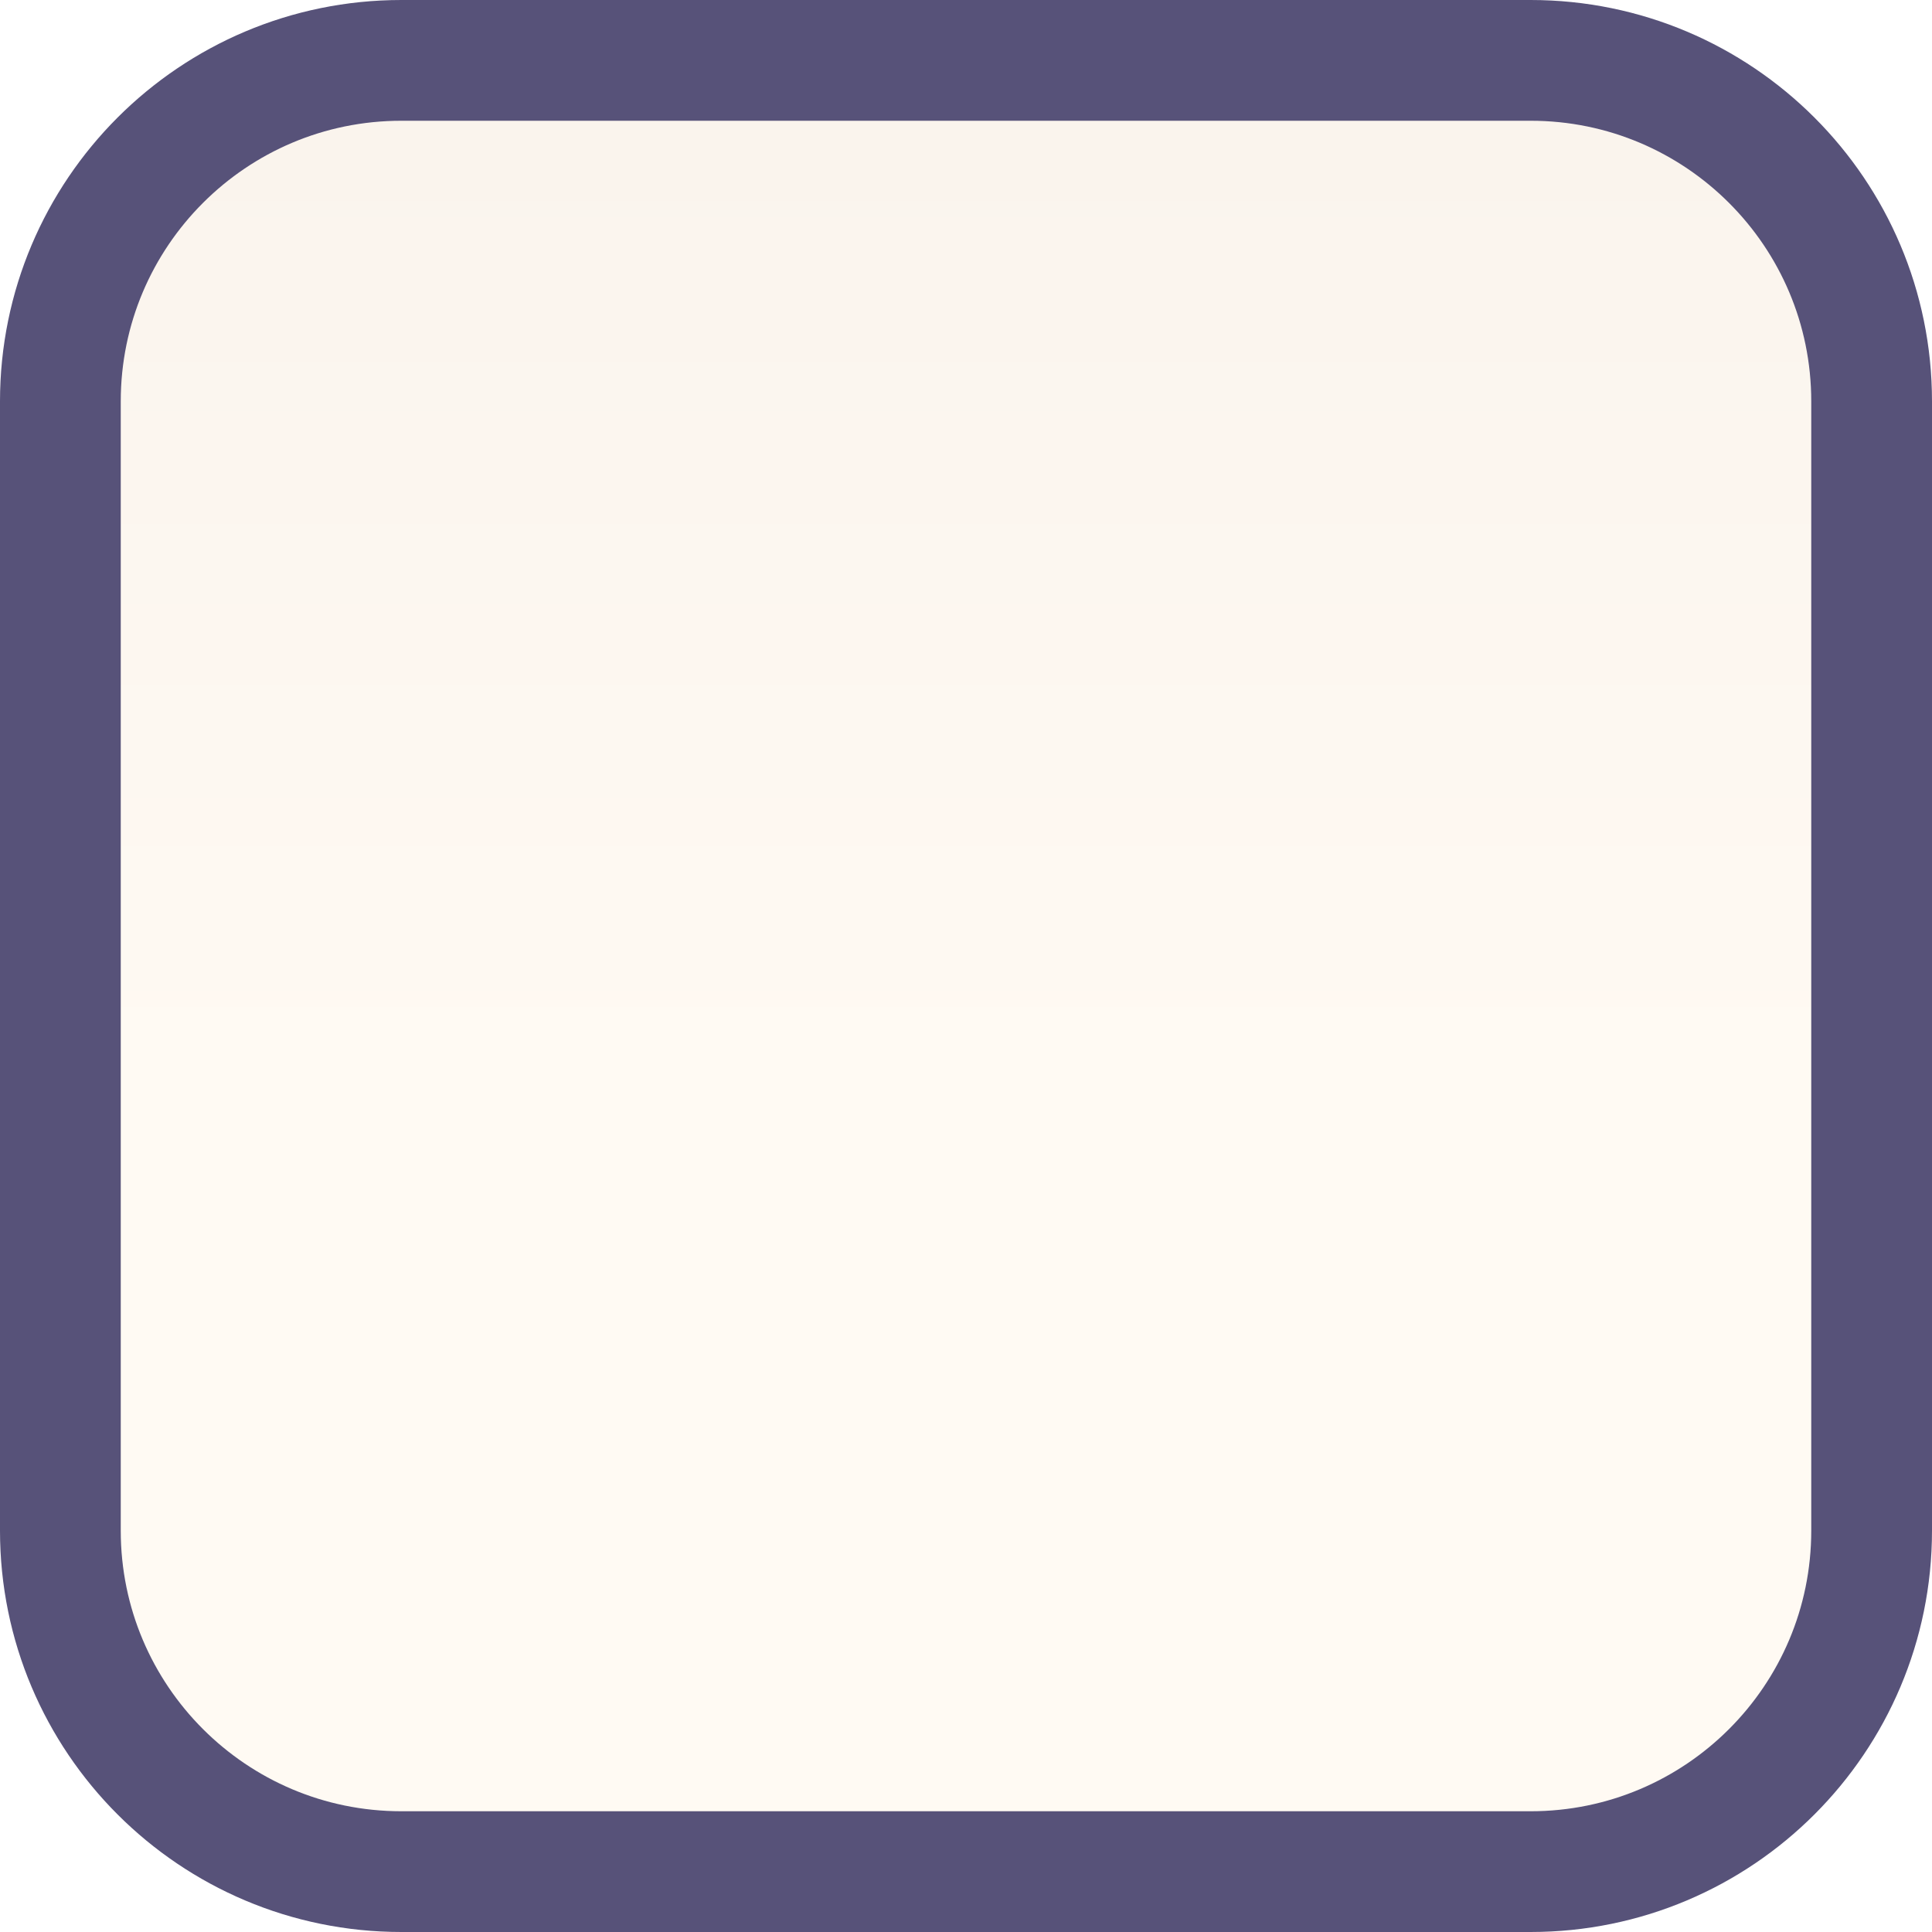
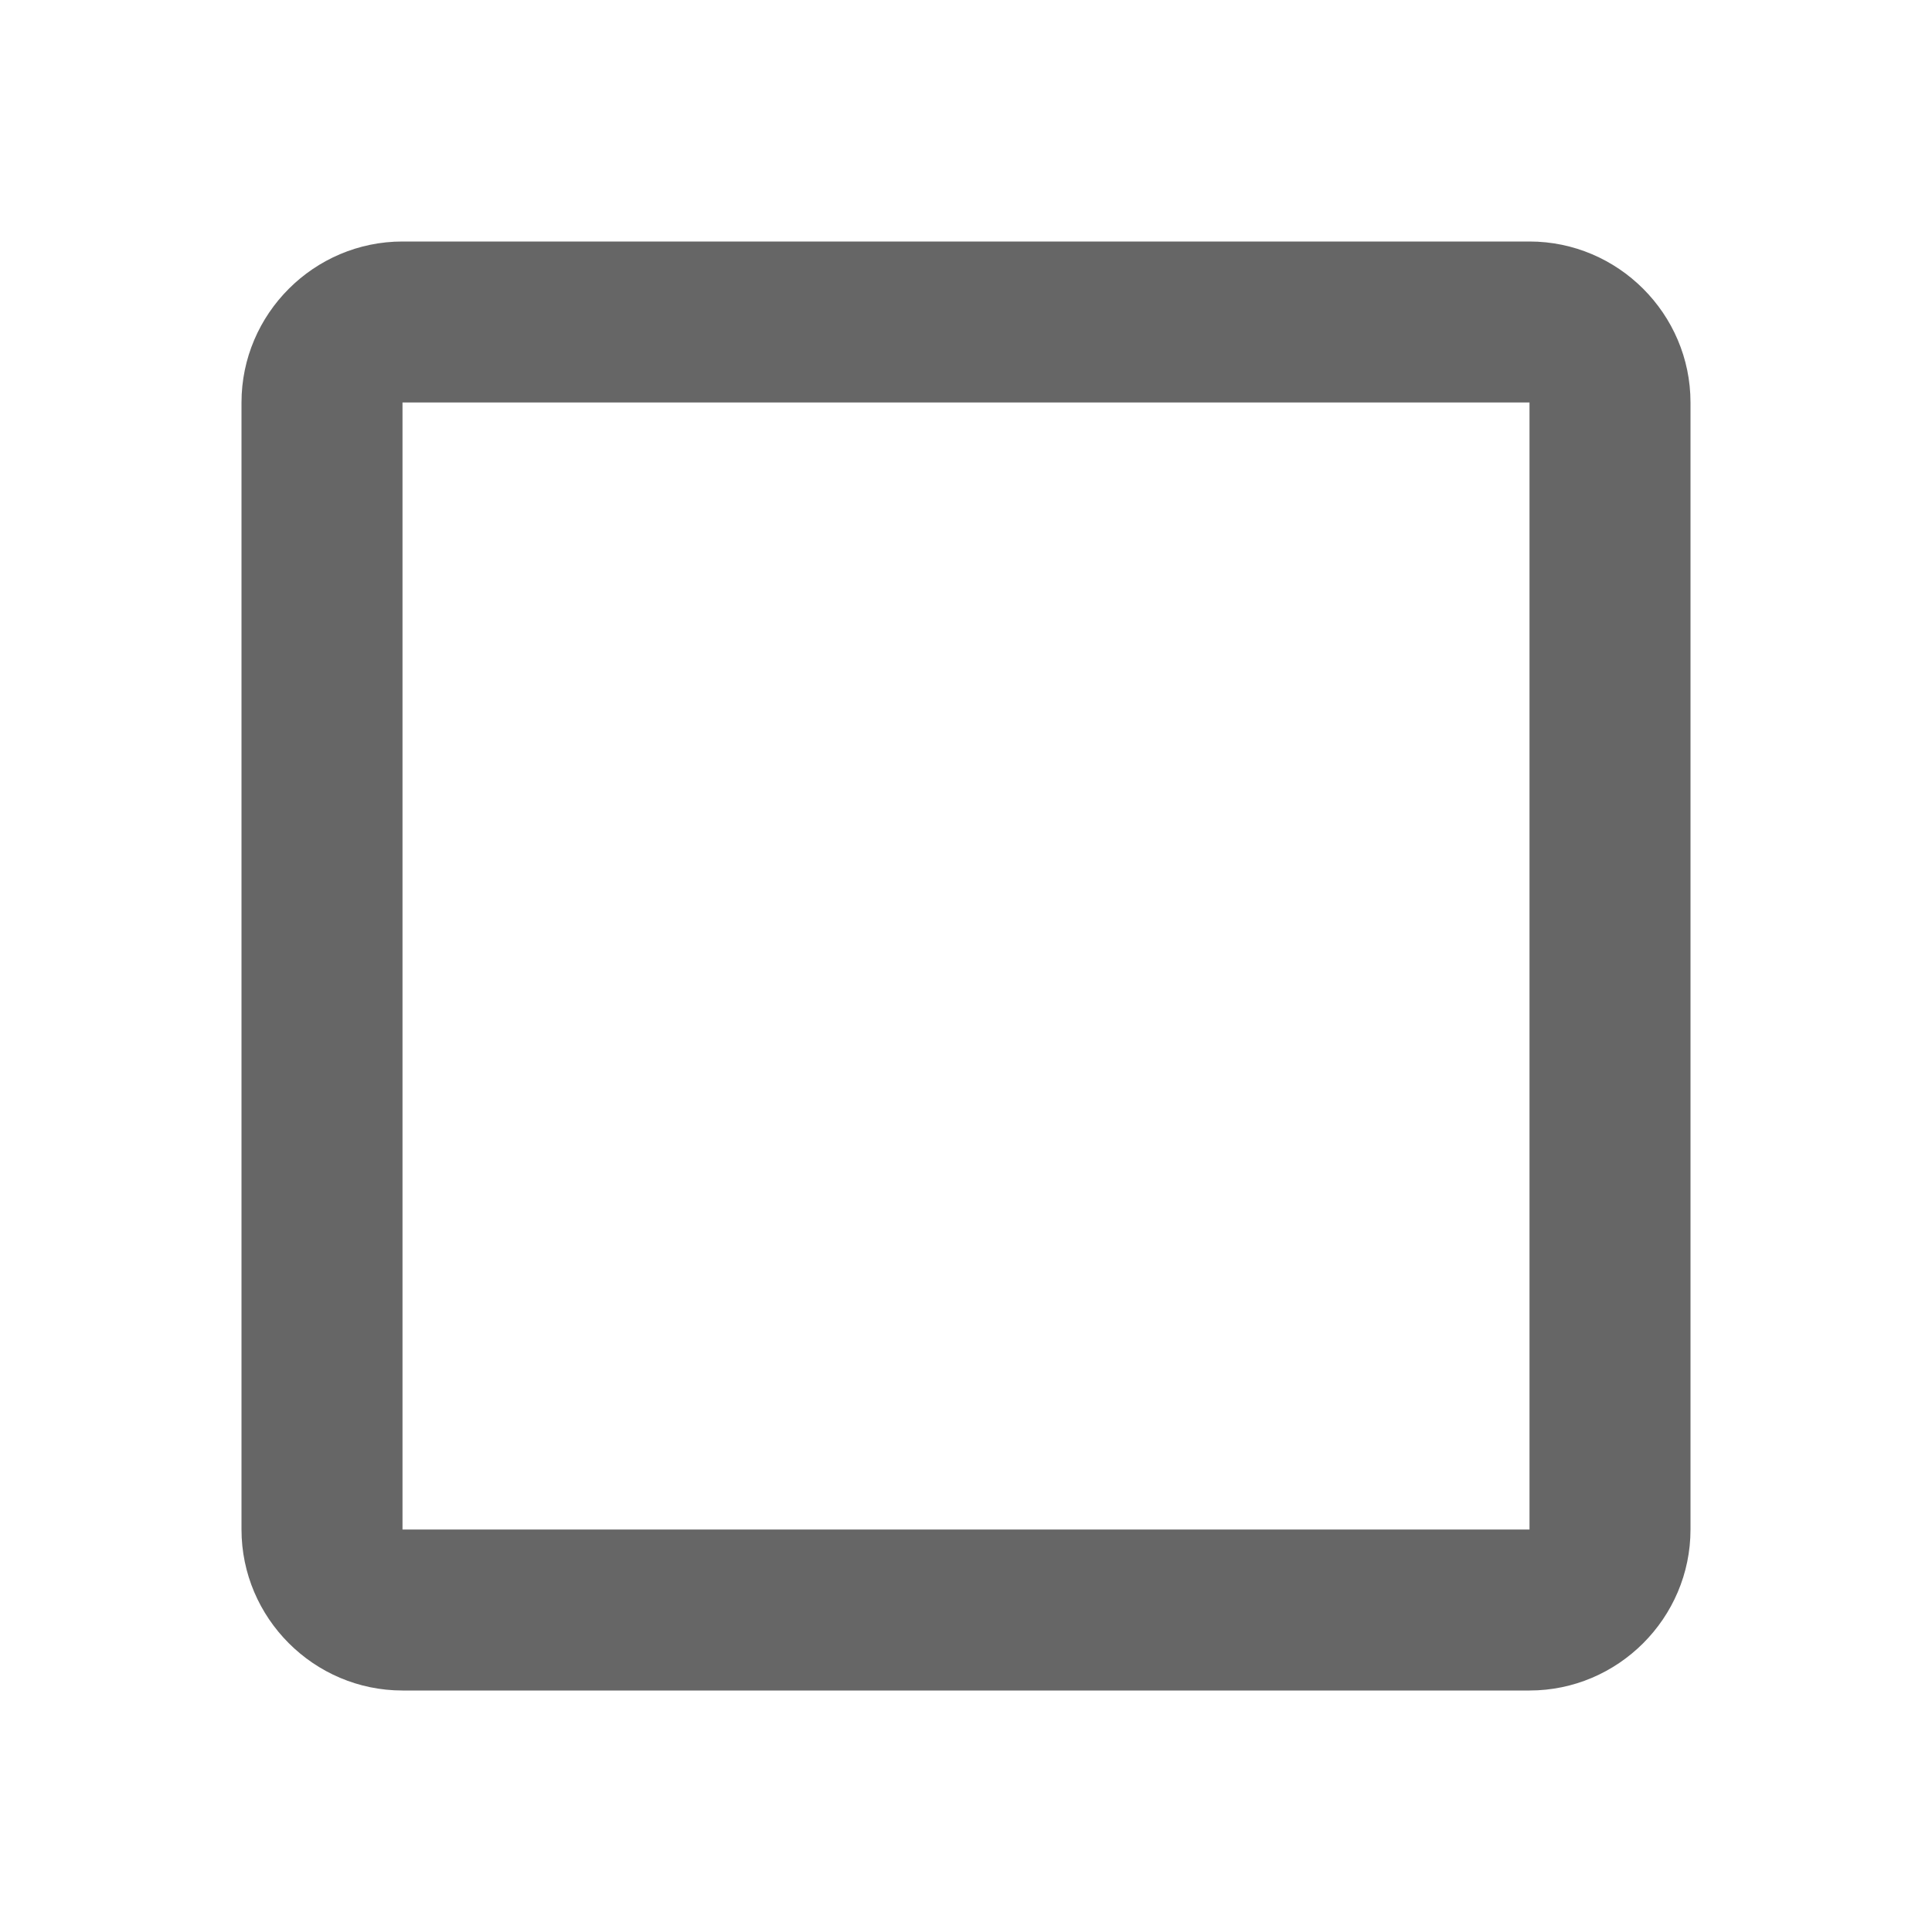
- <svg xmlns="http://www.w3.org/2000/svg" xmlns:xlink="http://www.w3.org/1999/xlink" width="16" height="16" viewBox="0 0 16 16" id="svg2" version="1.1">
-   <defs id="defs4">
-     <linearGradient id="linearGradient4140">
-       <stop style="stop-color:#faf4ed;stop-opacity:1" offset="0" id="stop4142" />
-       <stop style="stop-color:#fffaf3;stop-opacity:1" offset="1" id="stop4144" />
-     </linearGradient>
-     <linearGradient xlink:href="#linearGradient4140" id="linearGradient4146" x1="8" y1="1037.362" x2="8" y2="1045.362" gradientUnits="userSpaceOnUse" />
-   </defs>
-   <g id="layer1" transform="translate(0,-1036.362)">
-     <rect style="fill:url(#linearGradient4146);fill-rule:evenodd;stroke:#575279;stroke-width:1;stroke-linecap:butt;stroke-linejoin:miter;stroke-miterlimit:4;stroke-dasharray:none;stroke-opacity:1;fill-opacity:1" id="rect3338" width="15" height="15" x="0.5" y="1036.862" rx="2.824" ry="2.824" />
-   </g>
+ <svg xmlns="http://www.w3.org/2000/svg" width="24" height="24" viewBox="0 0 24 24" fill="#000000" fill-opacity=".6">
+   <path d="M19 5v14H5V5h14m0-2H5c-1.1 0-2 .9-2 2v14c0 1.1.9 2 2 2h14c1.1 0 2-.9 2-2V5c0-1.1-.9-2-2-2z" />
</svg>
